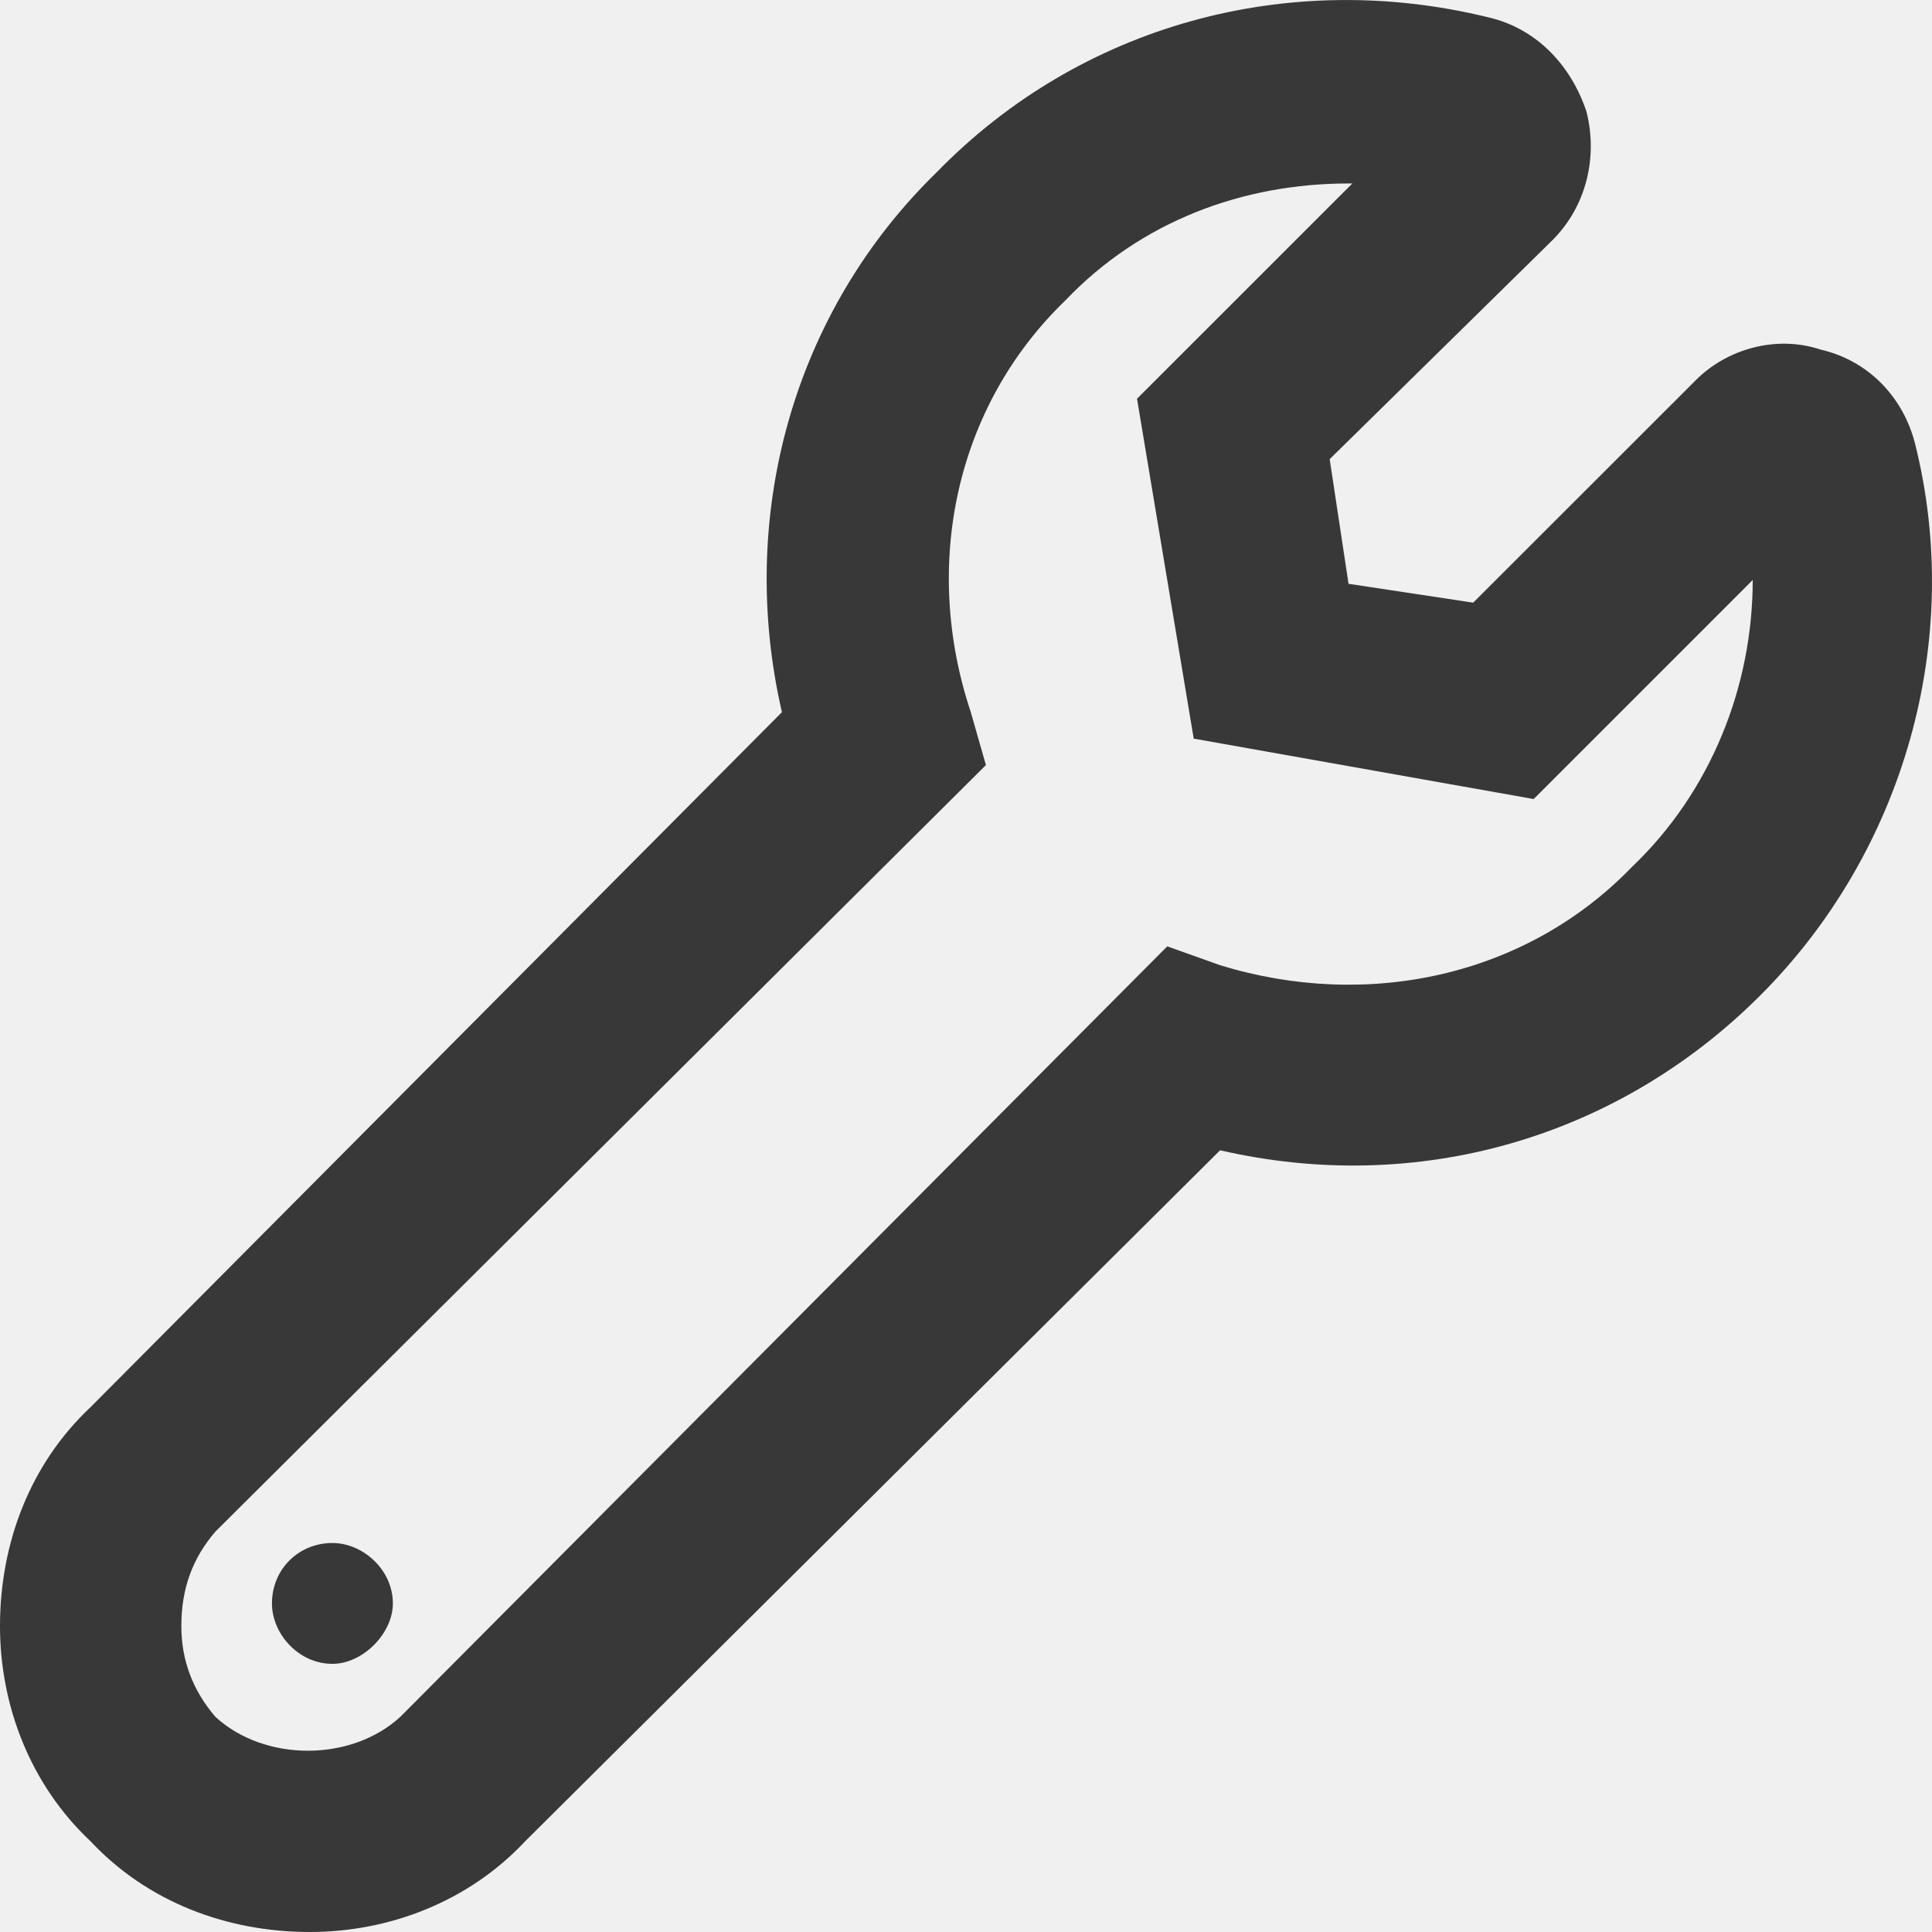
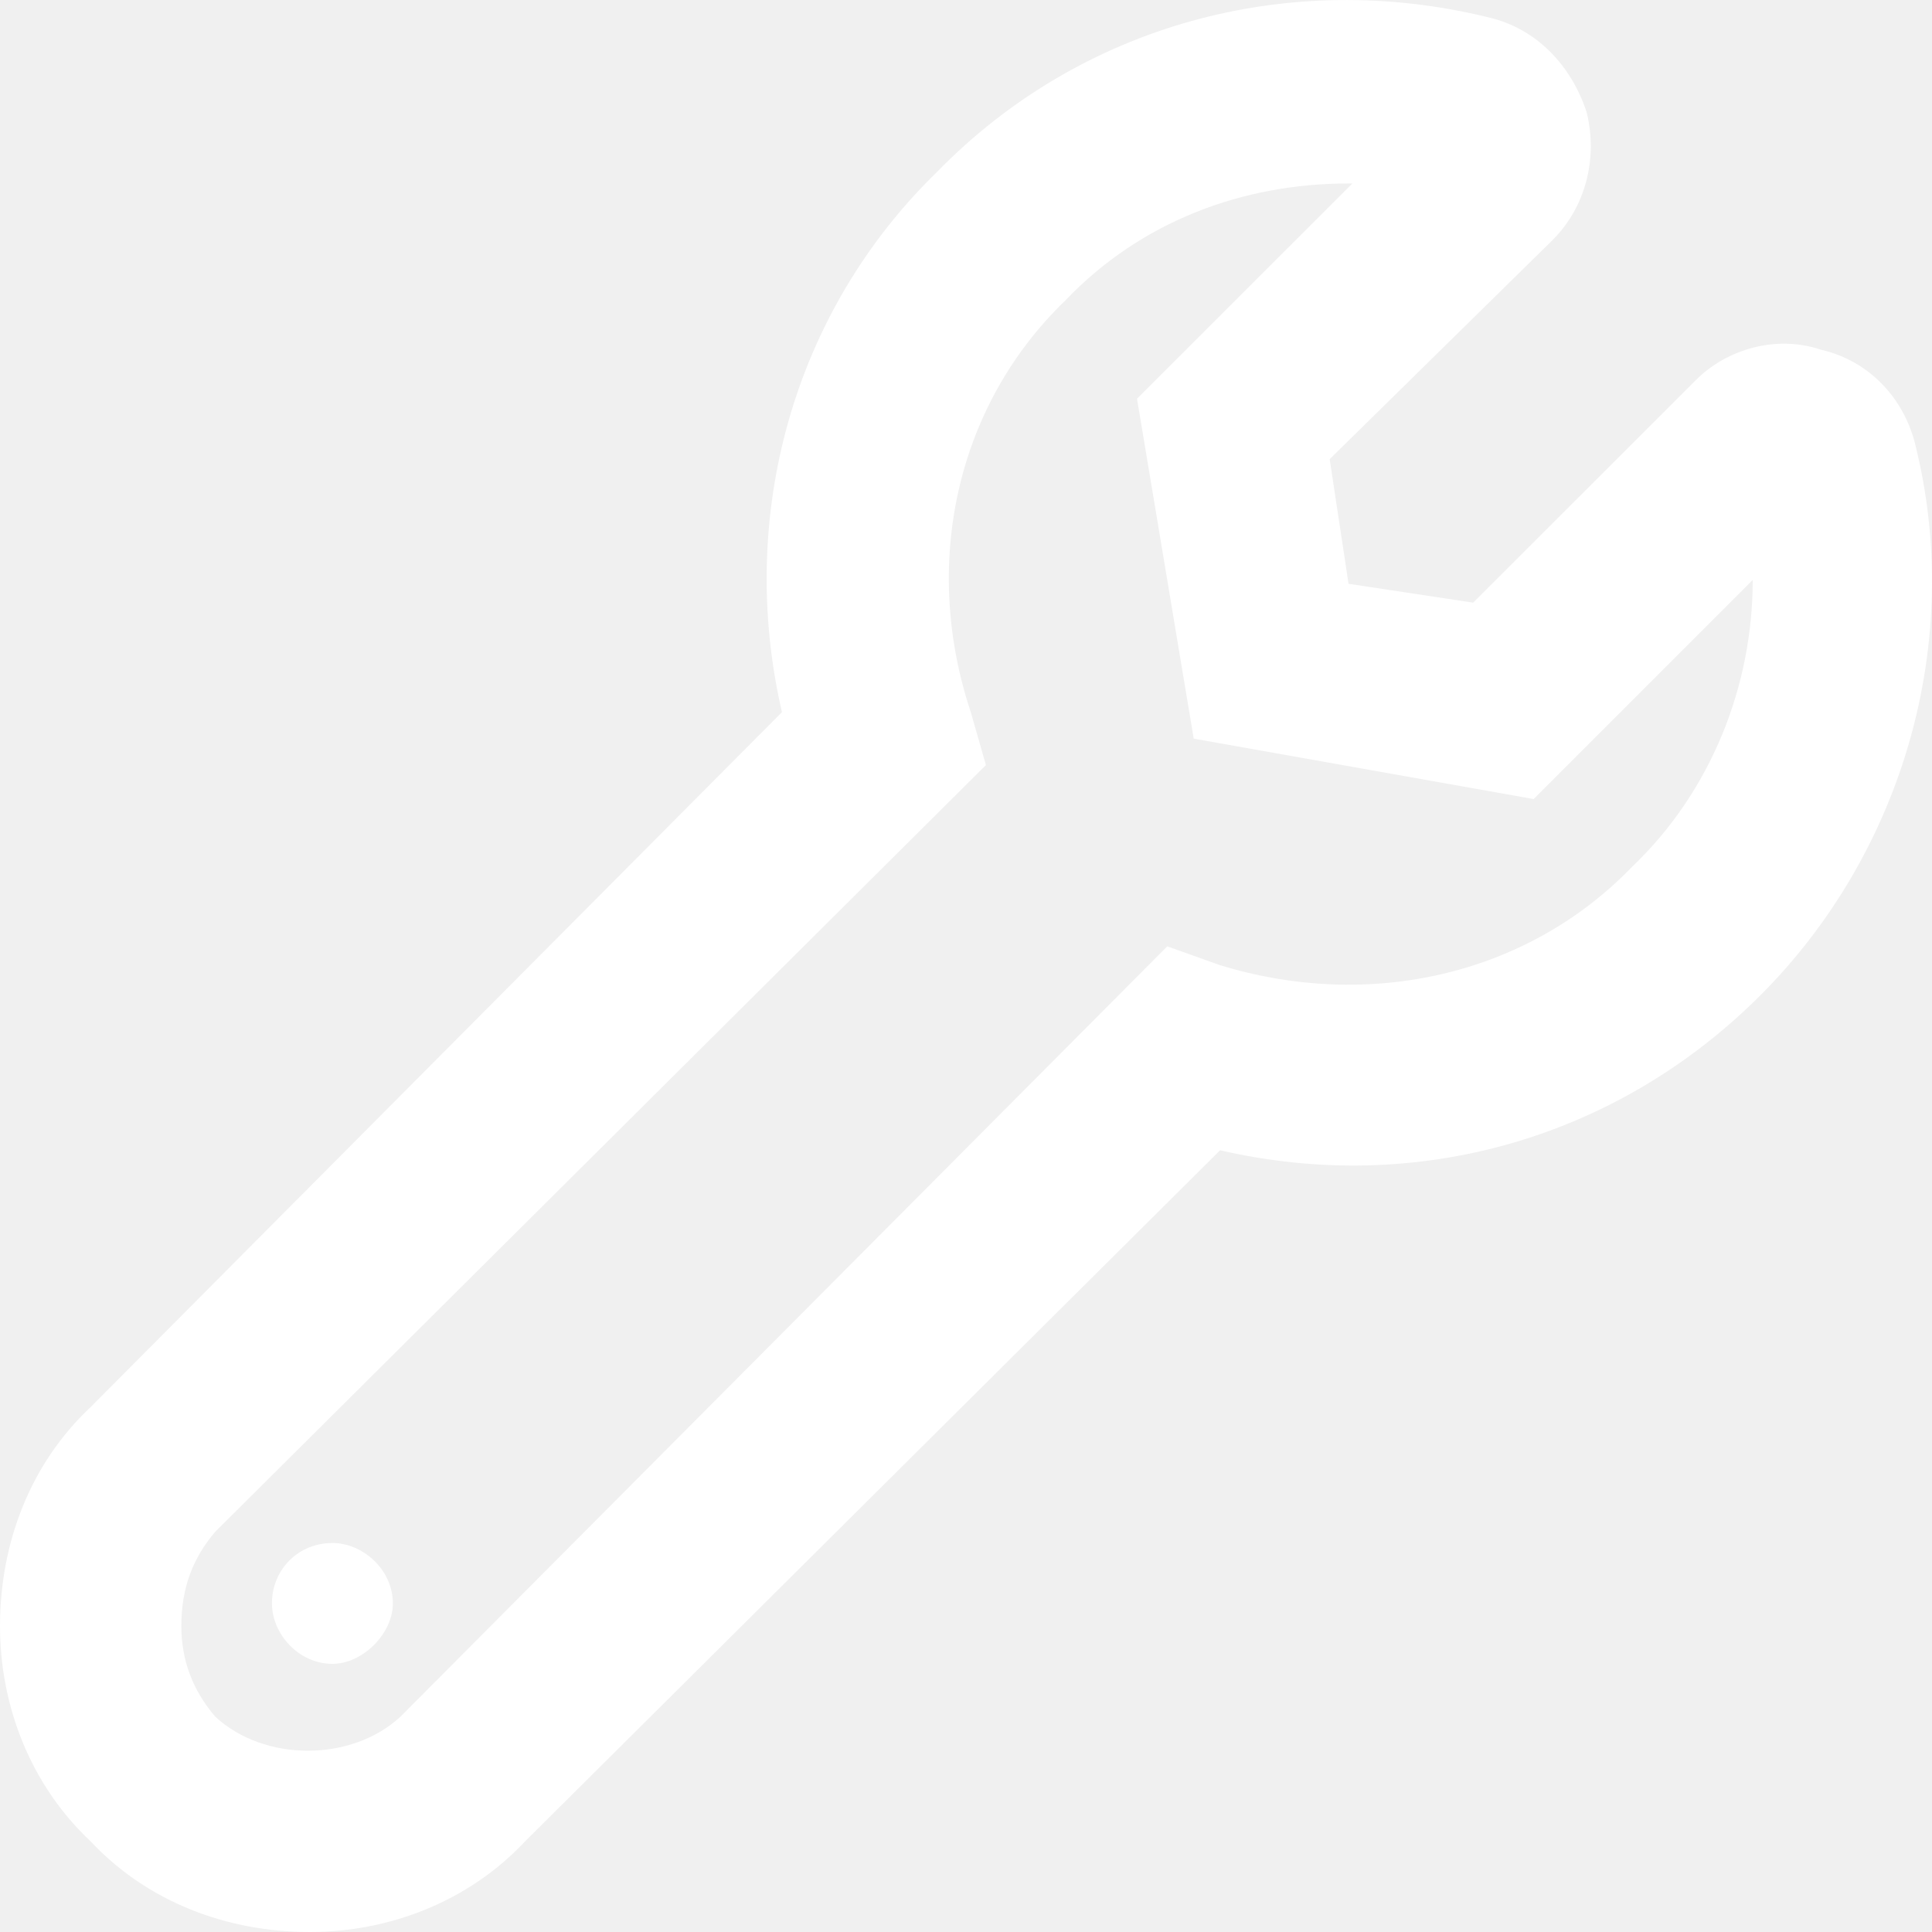
<svg xmlns="http://www.w3.org/2000/svg" width="29" height="29" viewBox="0 0 29 29" fill="none">
-   <path d="M28.747 6.665C29.485 9.613 28.577 12.787 26.423 14.941C24.268 17.096 21.263 17.946 18.314 17.266L7.881 27.64C7.031 28.547 5.84 29 4.649 29C3.402 29 2.211 28.547 1.361 27.64C0.454 26.789 0 25.599 0 24.408C0 23.161 0.454 21.971 1.361 21.12L11.737 10.69C11.057 7.742 11.907 4.681 14.062 2.584C16.216 0.373 19.335 -0.477 22.34 0.26C23.077 0.43 23.588 0.996 23.814 1.677C23.985 2.357 23.814 3.094 23.304 3.604L19.959 6.892L20.242 8.763L22.113 9.046L25.459 5.702C25.913 5.248 26.65 5.021 27.33 5.248C28.067 5.418 28.577 5.985 28.747 6.665ZM24.495 13.014C25.686 11.88 26.309 10.293 26.309 8.706L23.021 11.994L17.918 11.087L17.067 5.985L20.299 2.754H20.242C18.655 2.754 17.124 3.321 15.99 4.511C14.345 6.098 13.835 8.479 14.572 10.69L14.799 11.484L3.232 22.991C2.892 23.388 2.722 23.841 2.722 24.408C2.722 24.919 2.892 25.372 3.232 25.769C3.969 26.449 5.273 26.449 6.01 25.769L17.521 14.205L18.314 14.488C20.526 15.168 22.907 14.658 24.495 13.014ZM4.99 23.161C5.443 23.161 5.897 23.558 5.897 24.068C5.897 24.522 5.443 24.975 4.99 24.975C4.479 24.975 4.082 24.522 4.082 24.068C4.082 23.558 4.479 23.161 4.99 23.161Z" fill="#383838" />
+   <path d="M28.747 6.665C29.485 9.613 28.577 12.787 26.423 14.941C24.268 17.096 21.263 17.946 18.314 17.266L7.881 27.64C7.031 28.547 5.84 29 4.649 29C3.402 29 2.211 28.547 1.361 27.64C0.454 26.789 0 25.599 0 24.408C0 23.161 0.454 21.971 1.361 21.12L11.737 10.69C11.057 7.742 11.907 4.681 14.062 2.584C16.216 0.373 19.335 -0.477 22.34 0.26C23.077 0.43 23.588 0.996 23.814 1.677C23.985 2.357 23.814 3.094 23.304 3.604L19.959 6.892L20.242 8.763L22.113 9.046L25.459 5.702C25.913 5.248 26.65 5.021 27.33 5.248C28.067 5.418 28.577 5.985 28.747 6.665ZM24.495 13.014C25.686 11.88 26.309 10.293 26.309 8.706L23.021 11.994L17.918 11.087L17.067 5.985L20.299 2.754H20.242C18.655 2.754 17.124 3.321 15.99 4.511C14.345 6.098 13.835 8.479 14.572 10.69L14.799 11.484L3.232 22.991C2.892 23.388 2.722 23.841 2.722 24.408C2.722 24.919 2.892 25.372 3.232 25.769C3.969 26.449 5.273 26.449 6.01 25.769L17.521 14.205L18.314 14.488C20.526 15.168 22.907 14.658 24.495 13.014ZM4.99 23.161C5.443 23.161 5.897 23.558 5.897 24.068C5.897 24.522 5.443 24.975 4.99 24.975C4.479 24.975 4.082 24.522 4.082 24.068C4.082 23.558 4.479 23.161 4.99 23.161Z" fill="#fff" />
</svg>
